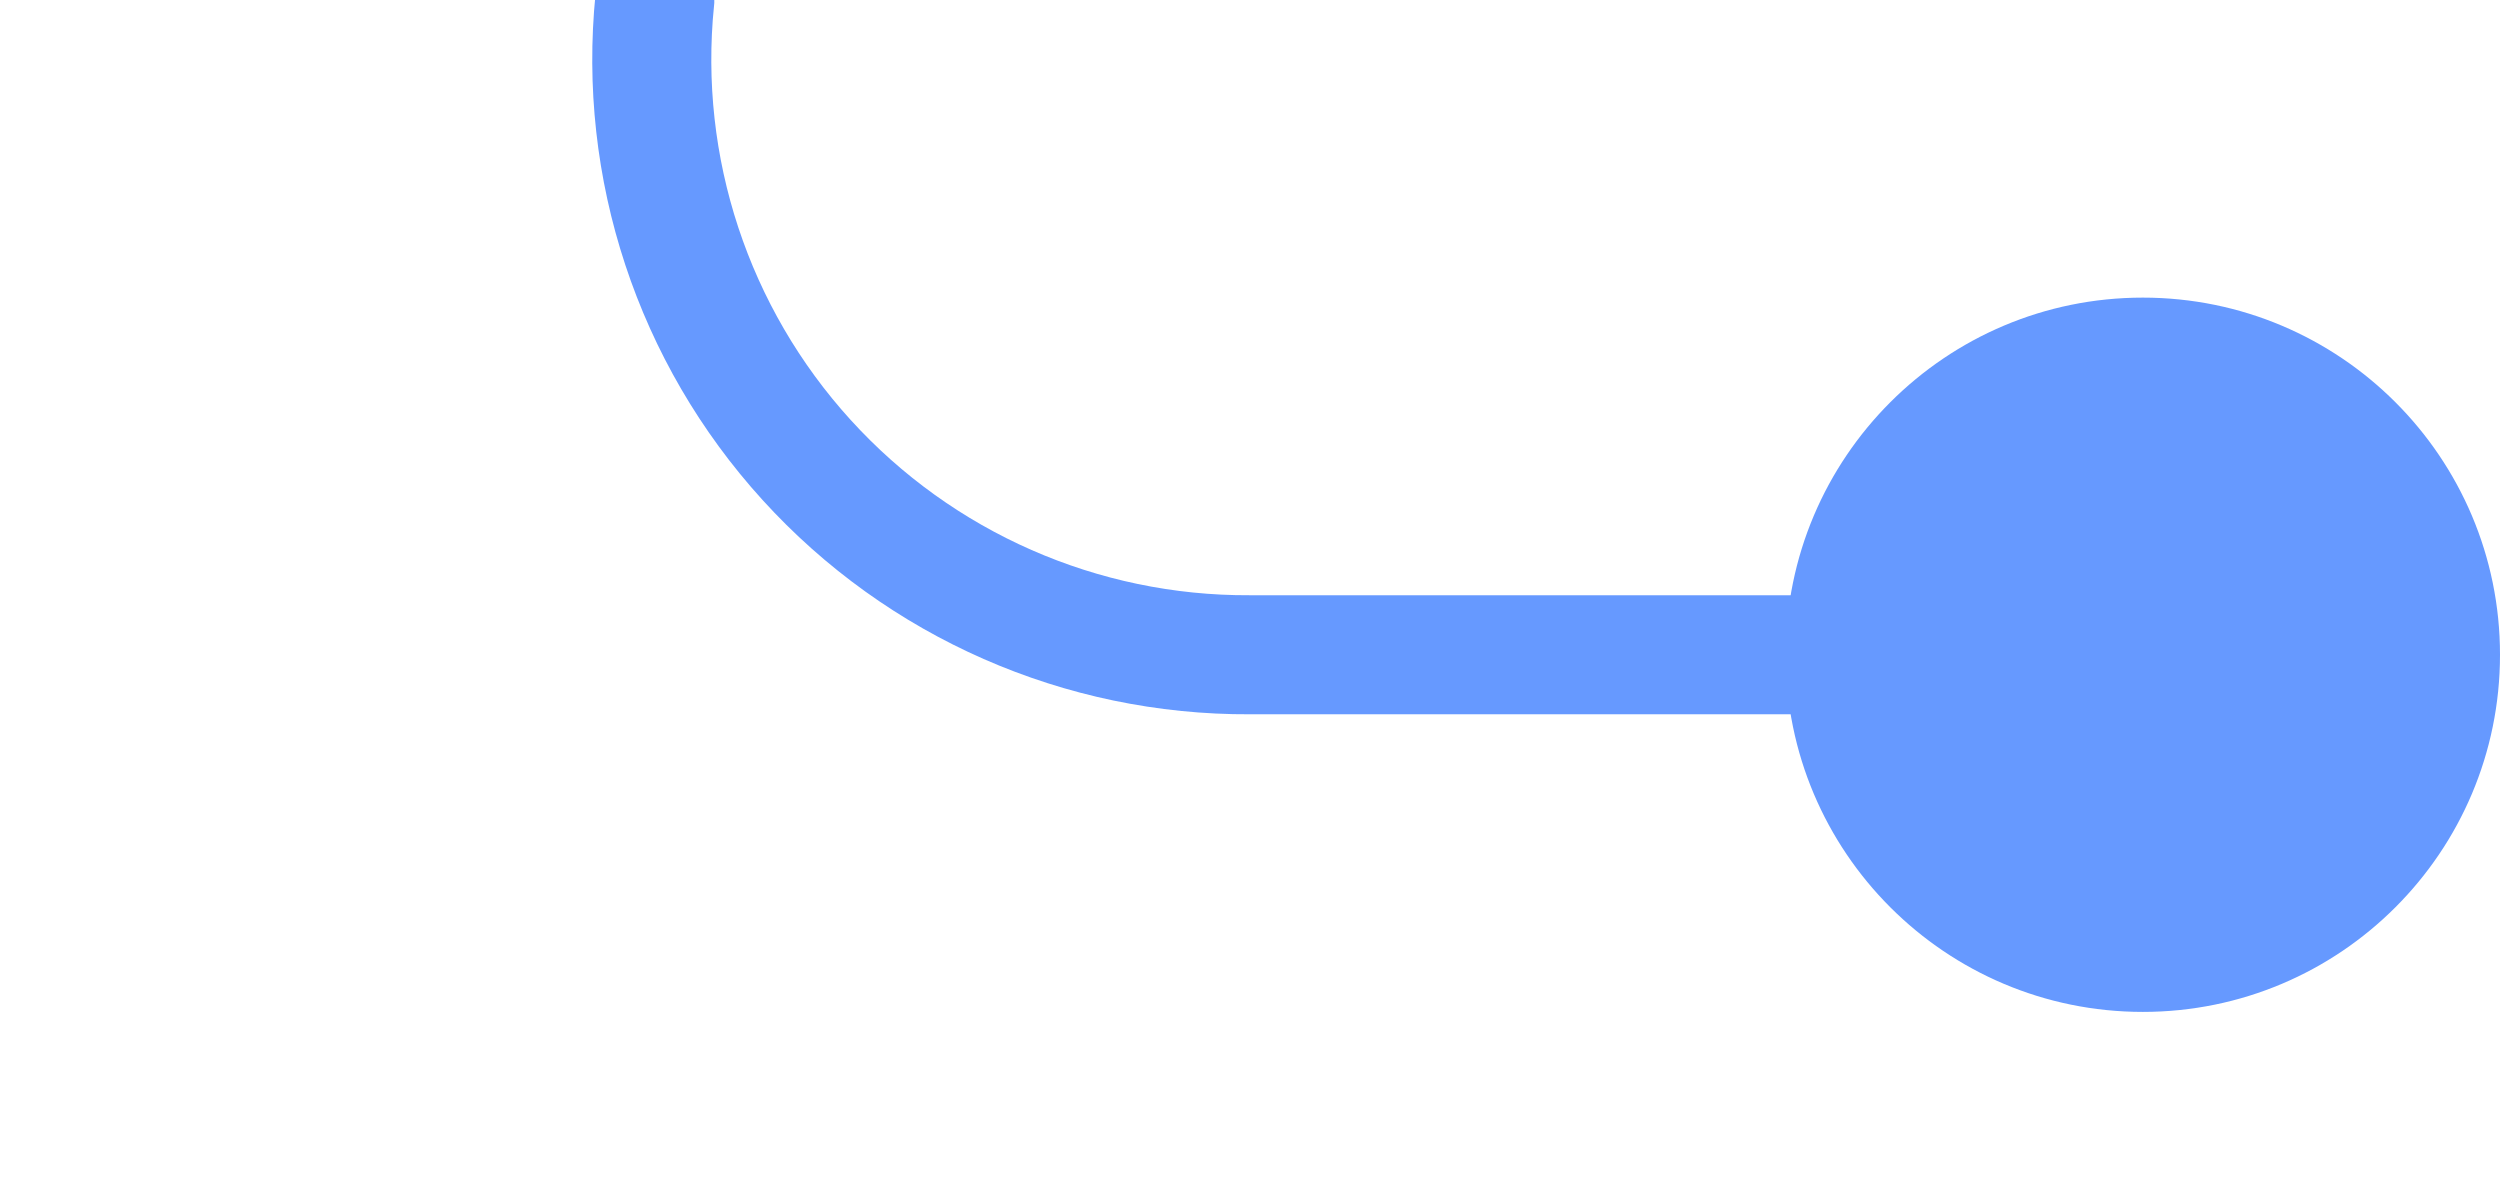
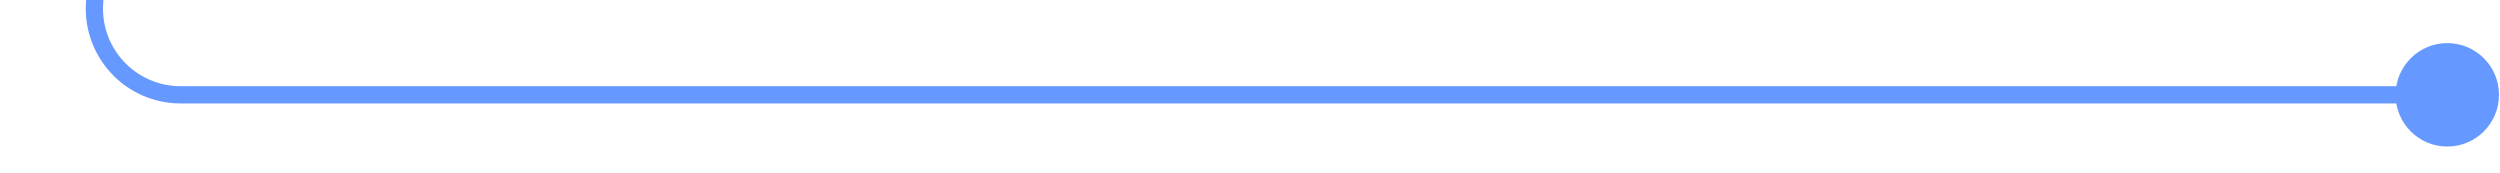
- <svg xmlns="http://www.w3.org/2000/svg" version="1.1" width="21px" height="10px" preserveAspectRatio="xMinYMid meet" viewBox="485 1003  21 8">
-   <path d="M 207 933.5  L 485 933.5  A 5 5 0 0 1 490.5 938.5 L 490.5 1002  A 5 5 0 0 0 495.5 1007.5 L 505 1007.5  " stroke-width="1" stroke="#6699ff" fill="none" />
-   <path d="M 209 930.5  A 3 3 0 0 0 206 933.5 A 3 3 0 0 0 209 936.5 A 3 3 0 0 0 212 933.5 A 3 3 0 0 0 209 930.5 Z M 503 1004.5  A 3 3 0 0 0 500 1007.5 A 3 3 0 0 0 503 1010.5 A 3 3 0 0 0 506 1007.5 A 3 3 0 0 0 503 1004.5 Z " fill-rule="nonzero" fill="#6699ff" stroke="none" />
+ <svg xmlns="http://www.w3.org/2000/svg" version="1.1" width="145px" height="10px" preserveAspectRatio="xMinYMid meet" viewBox="712 322  145 8">
+   <path d="M 641 281.5  L 712 281.5  A 5 5 0 0 1 717.5 286.5 L 717.5 321  A 5 5 0 0 0 722.5 326.5 L 856 326.5  " stroke-width="1" stroke="#6699ff" fill="none" />
+   <path d="M 643 278.5  A 3 3 0 0 0 640 281.5 A 3 3 0 0 0 643 284.5 A 3 3 0 0 0 646 281.5 A 3 3 0 0 0 643 278.5 Z M 854 323.5  A 3 3 0 0 0 851 326.5 A 3 3 0 0 0 854 329.5 A 3 3 0 0 0 857 326.5 A 3 3 0 0 0 854 323.5 Z " fill-rule="nonzero" fill="#6699ff" stroke="none" />
</svg>
